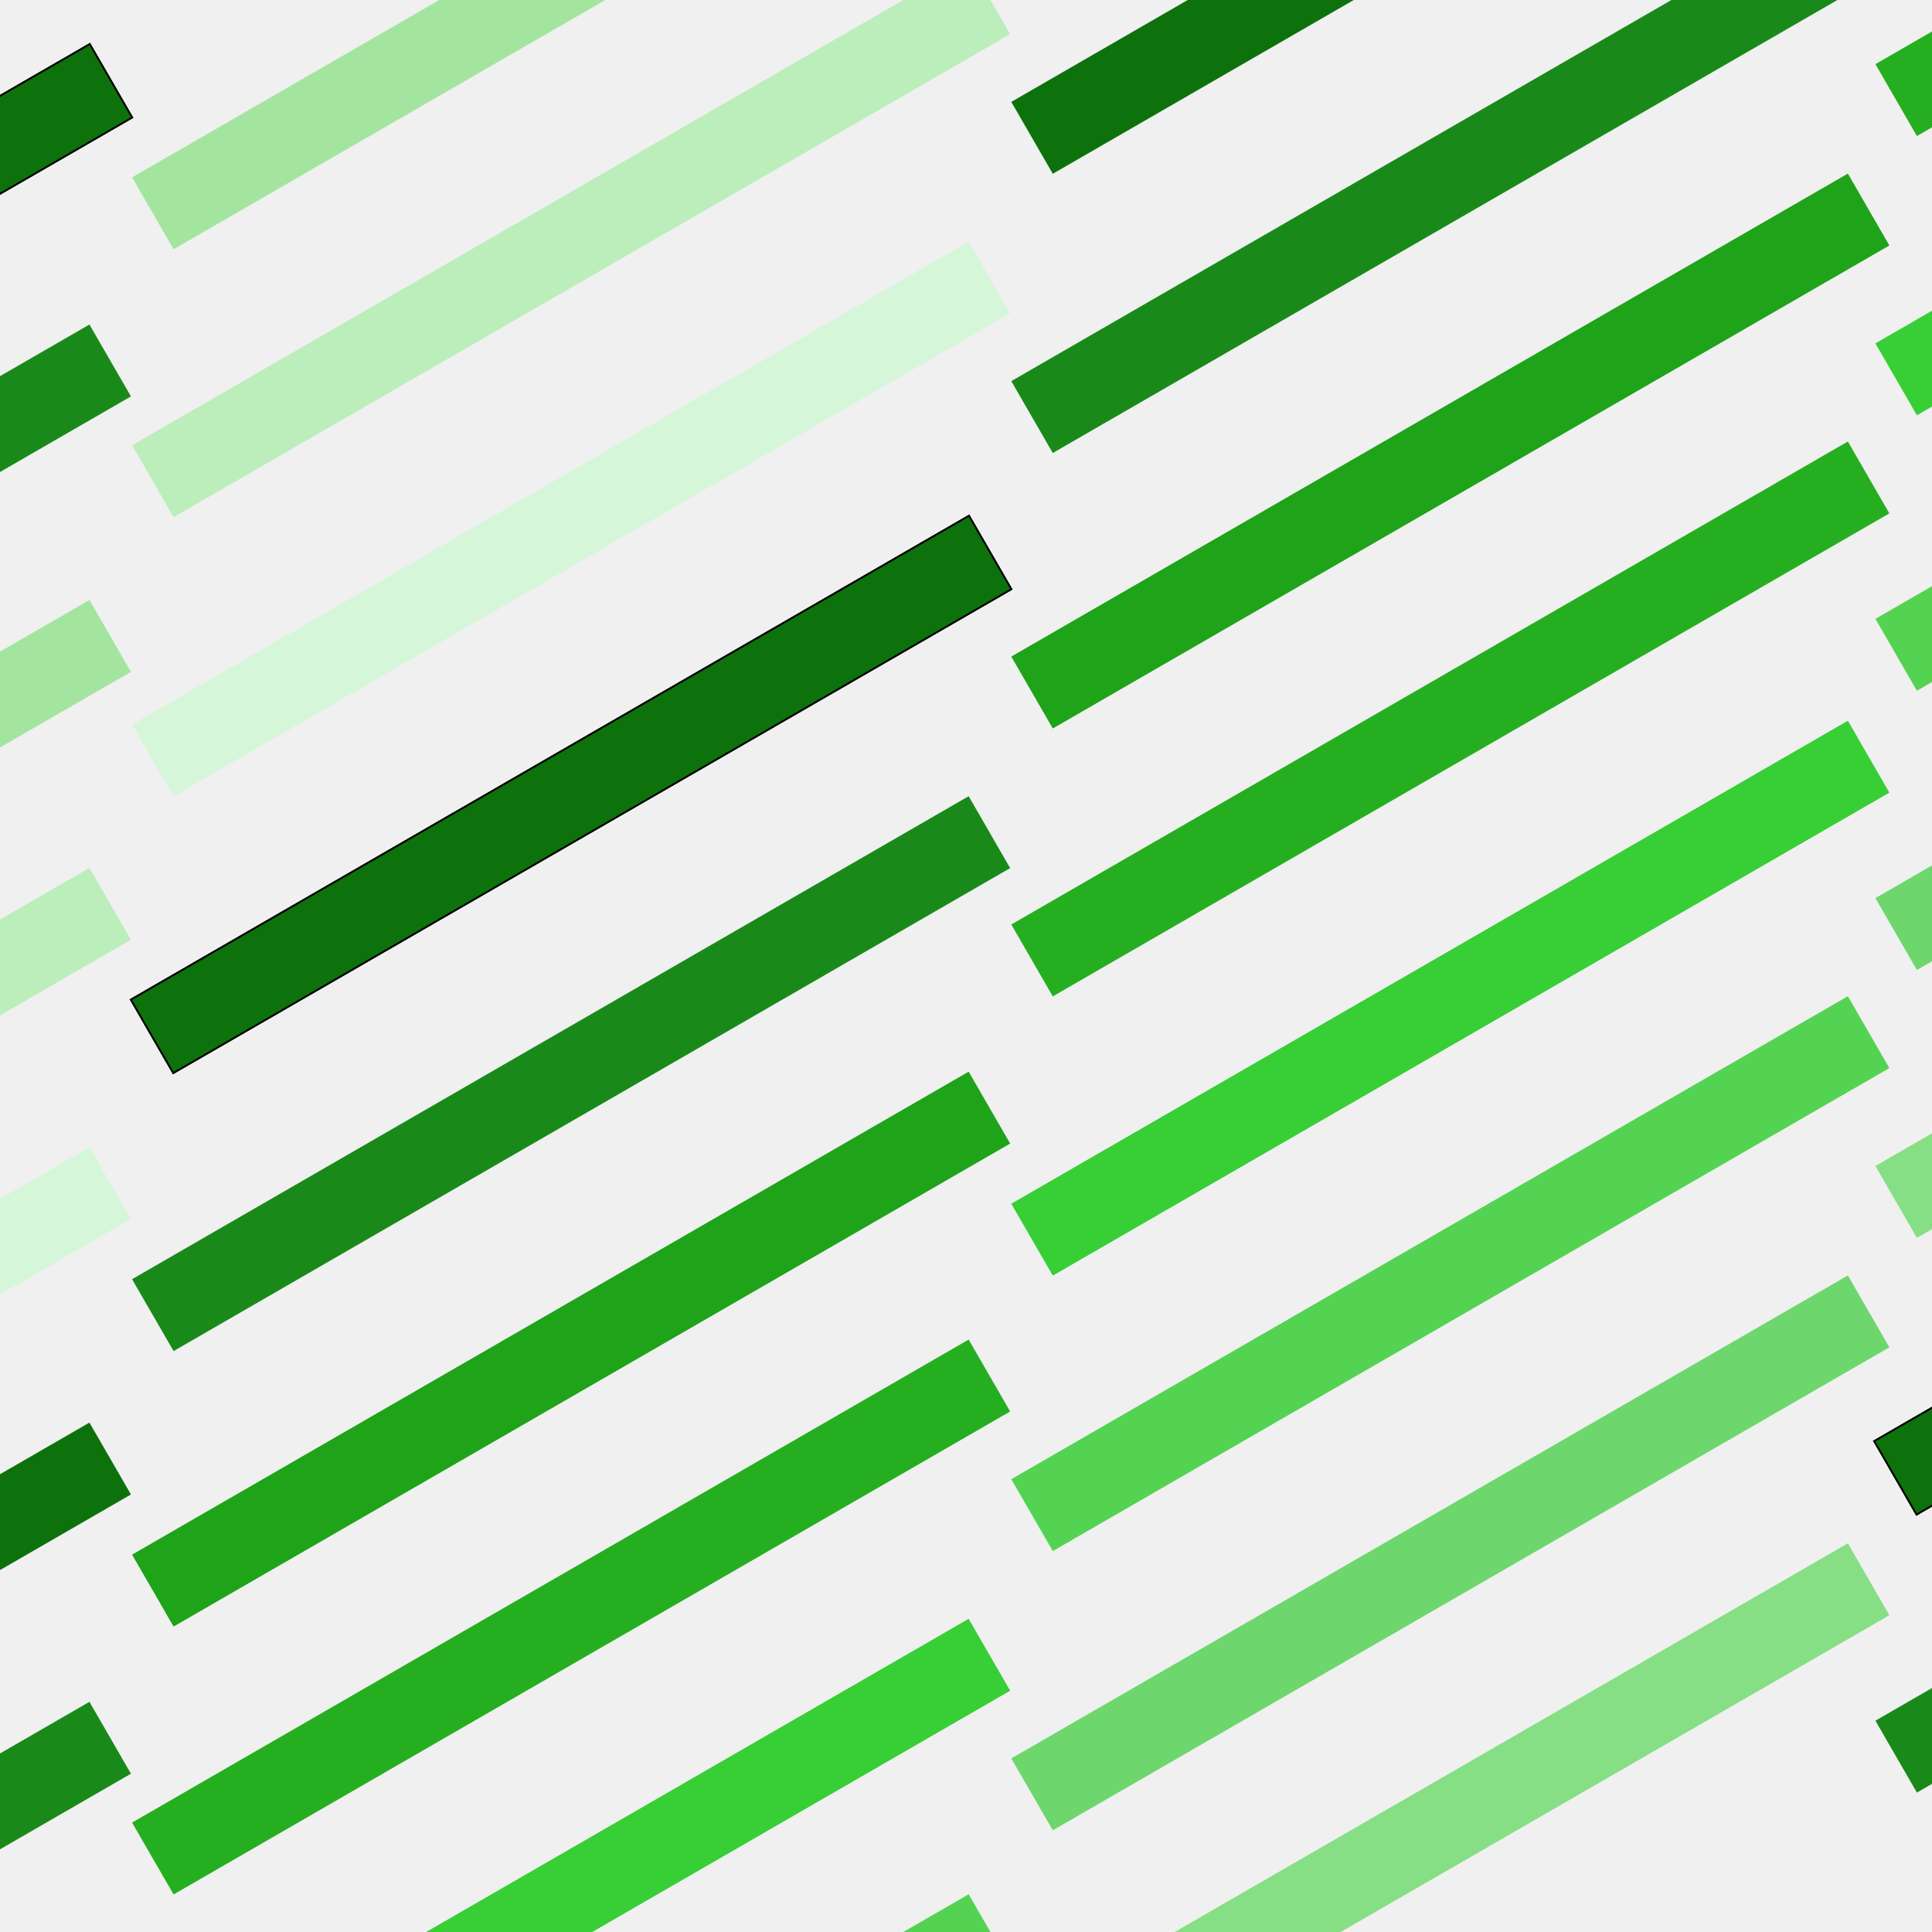
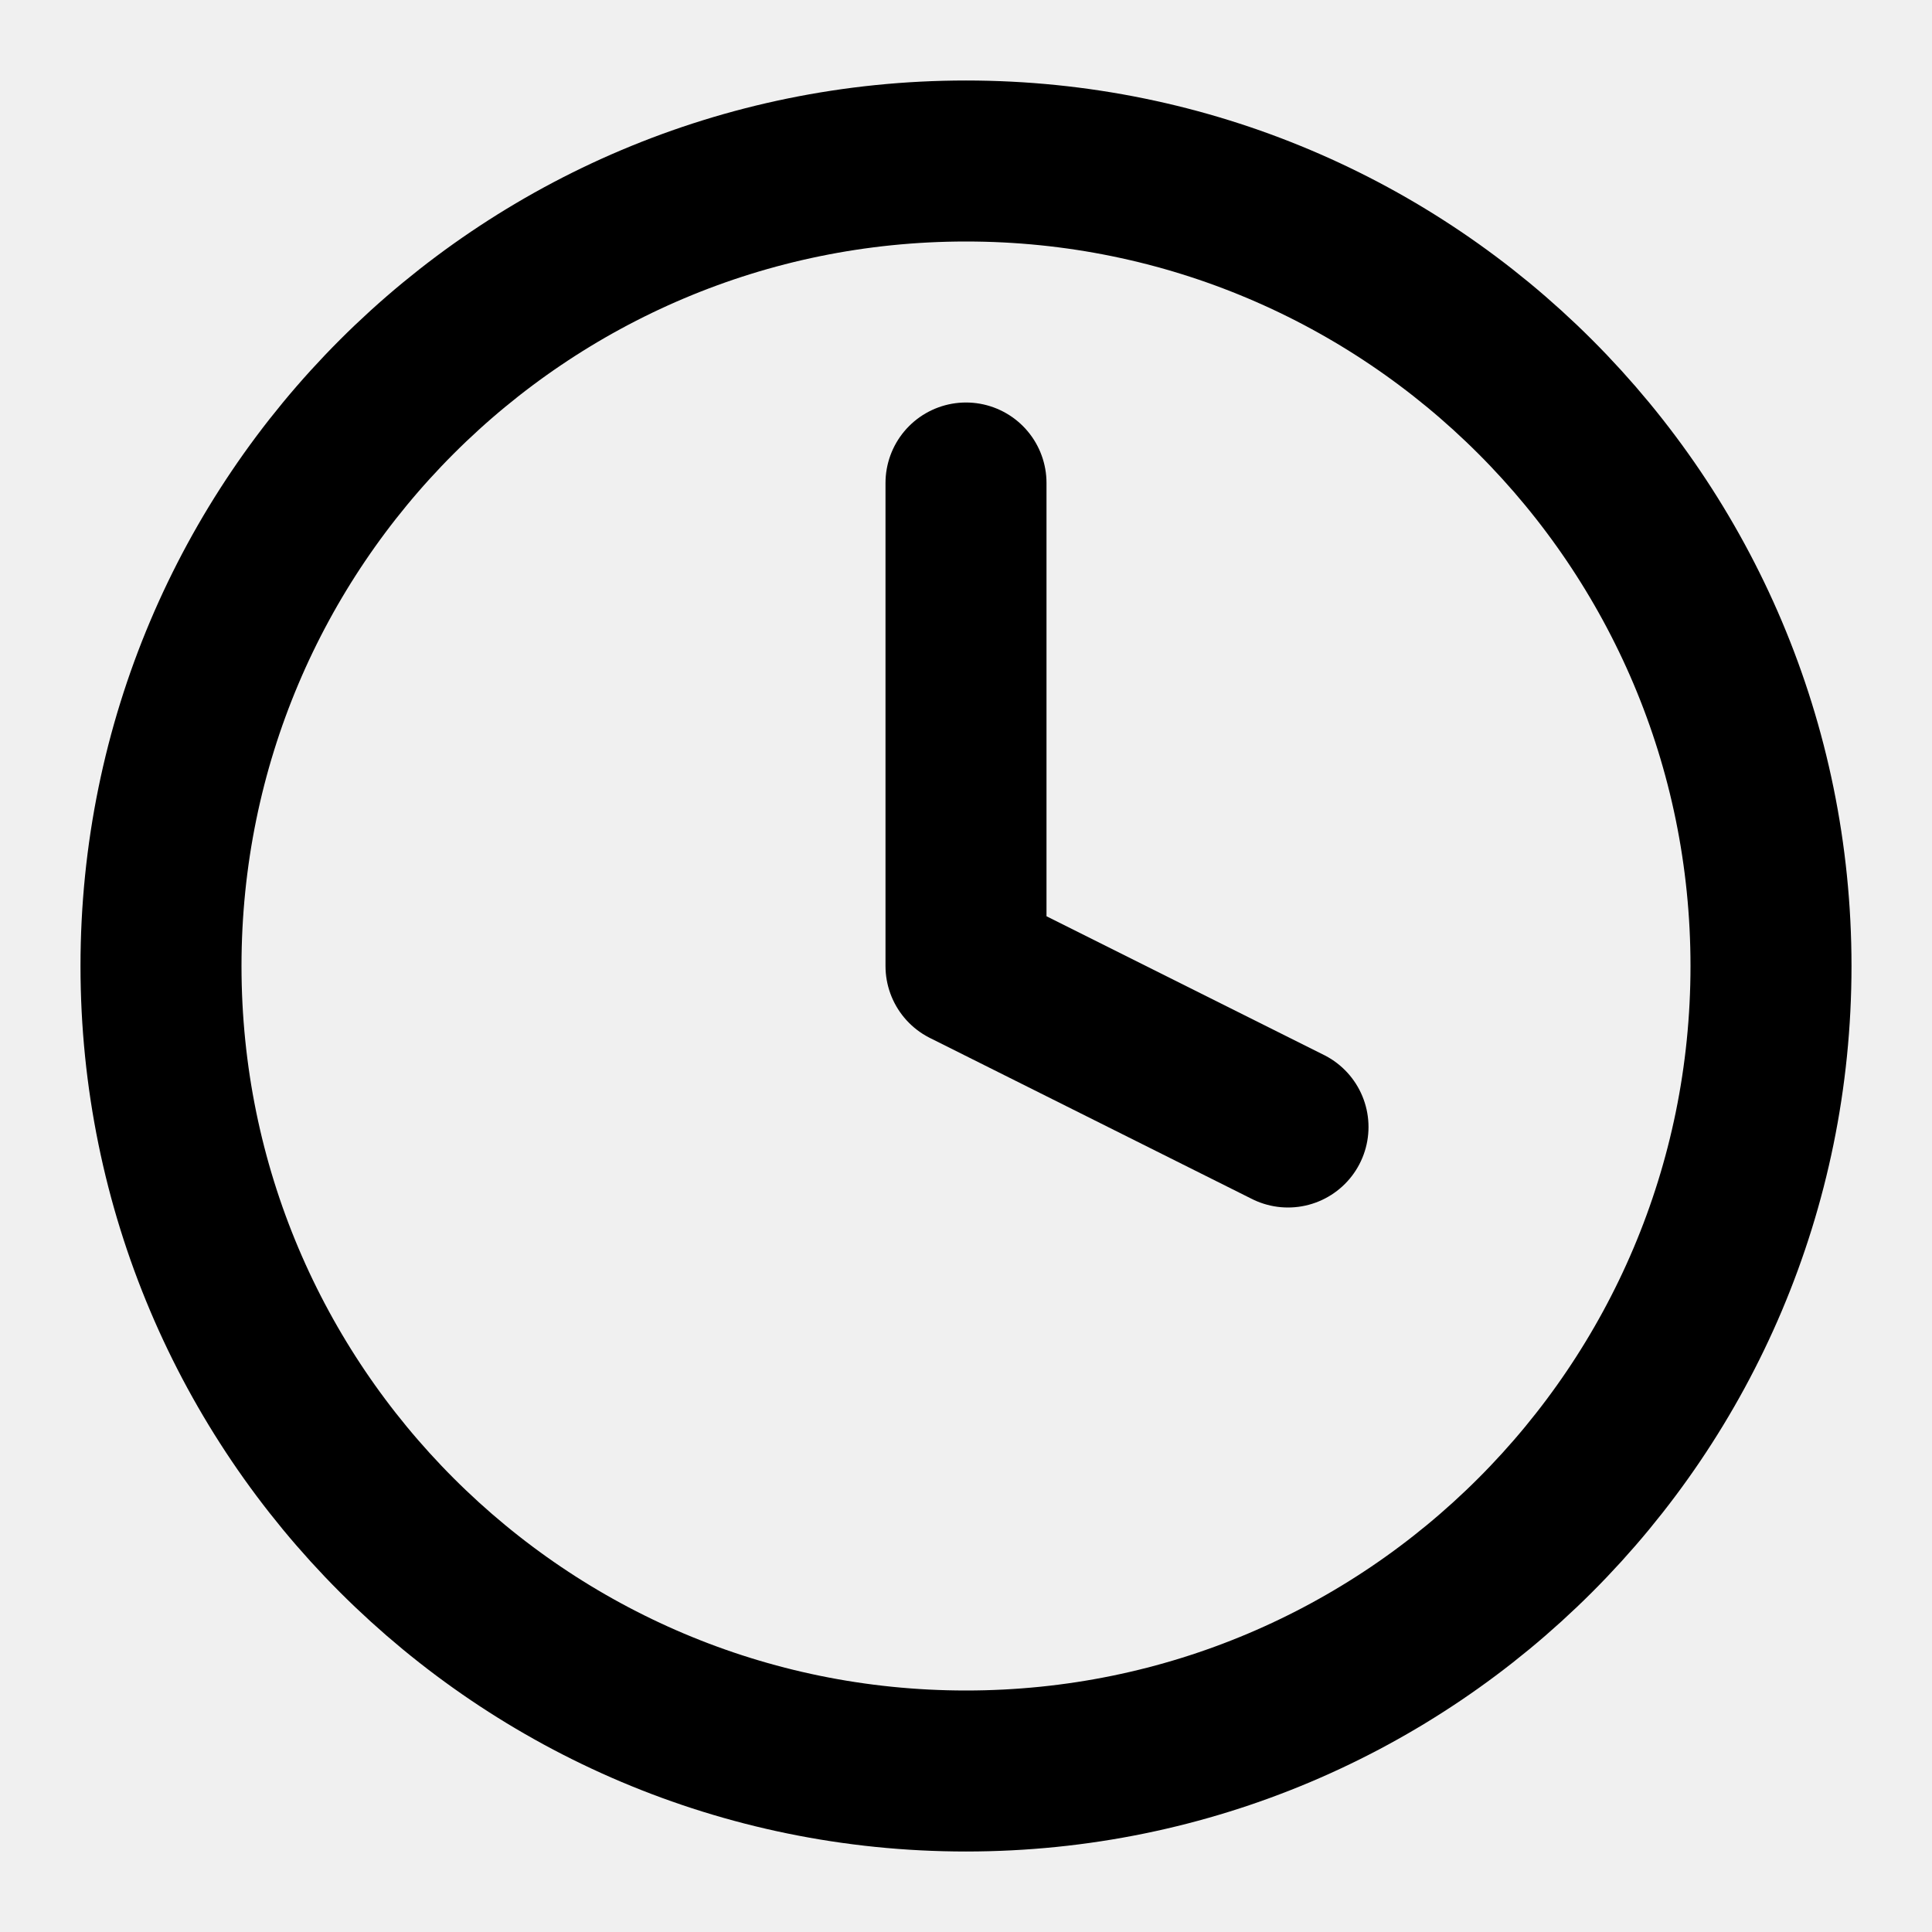
- <svg xmlns="http://www.w3.org/2000/svg" width="512" height="512" viewBox="0 0 512 512" fill="none">
-   <g clip-path="url(#clip0_2_2)">
-     <rect x="268" y="27" width="256" height="22" transform="rotate(-30 268 27)" fill="#0D720C" />
-     <rect x="268" y="466" width="256" height="22" transform="rotate(-30 268 466)" fill="#6DD76D" />
-     <rect x="268" y="245" width="256" height="22" transform="rotate(-30 268 245)" fill="#25AF20" />
-     <rect x="268" y="392" width="256" height="22" transform="rotate(-30 268 392)" fill="#54D352" />
-     <rect x="268" y="174" width="256" height="22" transform="rotate(-30 268 174)" fill="#1EA319" />
-     <rect x="268" y="537" width="256" height="22" transform="rotate(-30 268 537)" fill="#86DF85" />
-     <rect x="268" y="101" width="256" height="22" transform="rotate(-30 268 101)" fill="#198A19" />
-     <rect x="268" y="319" width="256" height="22" transform="rotate(-30 268 319)" fill="#37CE36" />
-     <rect x="35" y="265" width="256" height="22" transform="rotate(-30 35 265)" fill="#0D720C" />
-     <rect x="35" y="265" width="256" height="22" transform="rotate(-30 35 265)" stroke="black" />
-     <rect x="35" y="265" width="256" height="22" transform="rotate(-30 35 265)" fill="#0D720C" />
-     <rect x="35" y="483" width="256" height="22" transform="rotate(-30 35 483)" fill="#25AF20" />
-     <rect x="35" y="630" width="256" height="22" transform="rotate(-30 35 630)" fill="#54D352" />
-     <rect x="35" y="412" width="256" height="22" transform="rotate(-30 35 412)" fill="#1EA319" />
-     <rect x="35" y="339" width="256" height="22" transform="rotate(-30 35 339)" fill="#198A19" />
-     <rect x="35" y="557" width="256" height="22" transform="rotate(-30 35 557)" fill="#37CE36" />
-     <rect x="497" y="382" width="256" height="22" transform="rotate(-30 497 382)" fill="#0D720C" />
-     <rect x="497" y="382" width="256" height="22" transform="rotate(-30 497 382)" stroke="black" />
-     <rect x="497" y="382" width="256" height="22" transform="rotate(-30 497 382)" fill="#0D720C" />
-     <rect x="497" y="456" width="256" height="22" transform="rotate(-30 497 456)" fill="#198A19" />
-     <rect x="35" y="118" width="256" height="22" transform="rotate(-30 35 118)" fill="#BCEEBC" />
-     <rect x="35" y="47" width="256" height="22" transform="rotate(-30 35 47)" fill="#A3E59F" />
-     <path d="M35 192L256.702 64L267.702 83.053L46 211.053L35 192Z" fill="#D6F6DA" />
-     <rect x="-198" y="140" width="256" height="22" transform="rotate(-30 -198 140)" fill="#0D720C" />
-     <rect x="-198" y="140" width="256" height="22" transform="rotate(-30 -198 140)" stroke="black" />
-     <rect x="-198" y="140" width="256" height="22" transform="rotate(-30 -198 140)" fill="#0D720C" />
-     <rect x="-198" y="358" width="256" height="22" transform="rotate(-30 -198 358)" fill="#BCEEBC" />
-     <rect x="-198" y="287" width="256" height="22" transform="rotate(-30 -198 287)" fill="#A3E59F" />
-     <rect x="-198" y="214" width="256" height="22" transform="rotate(-30 -198 214)" fill="#198A19" />
-     <rect x="-198" y="432" width="256" height="22" transform="rotate(-30 -198 432)" fill="#D6F6DA" />
-     <rect x="-198" y="505" width="256" height="22" transform="rotate(-30 -198 505)" fill="#0D720C" />
-     <rect x="-198" y="579" width="256" height="22" transform="rotate(-30 -198 579)" fill="#198A19" />
-     <rect x="497" y="238" width="256" height="22" transform="rotate(-30 497 238)" fill="#6DD76D" />
-     <rect x="497" y="17" width="256" height="22" transform="rotate(-30 497 17)" fill="#25AF20" />
-     <rect x="497" y="164" width="256" height="22" transform="rotate(-30 497 164)" fill="#54D352" />
-     <rect x="497" y="309" width="256" height="22" transform="rotate(-30 497 309)" fill="#86DF85" />
-     <rect x="497" y="91" width="256" height="22" transform="rotate(-30 497 91)" fill="#37CE36" />
-   </g>
-   <defs>
-     <clipPath id="clip0_2_2">
-       <rect width="512" height="512" fill="white" />
-     </clipPath>
-   </defs>
+ <svg xmlns="http://www.w3.org/2000/svg" width="24" height="24" viewBox="0 0 24 24" fill="none" stroke="currentColor" stroke-width="2" stroke-linecap="round" stroke-linejoin="round" class="lucide lucide-clock">
+   <circle cx="12" cy="12" r="10" />
+   <polyline points="12 6 12 12 16 14" />
</svg>
